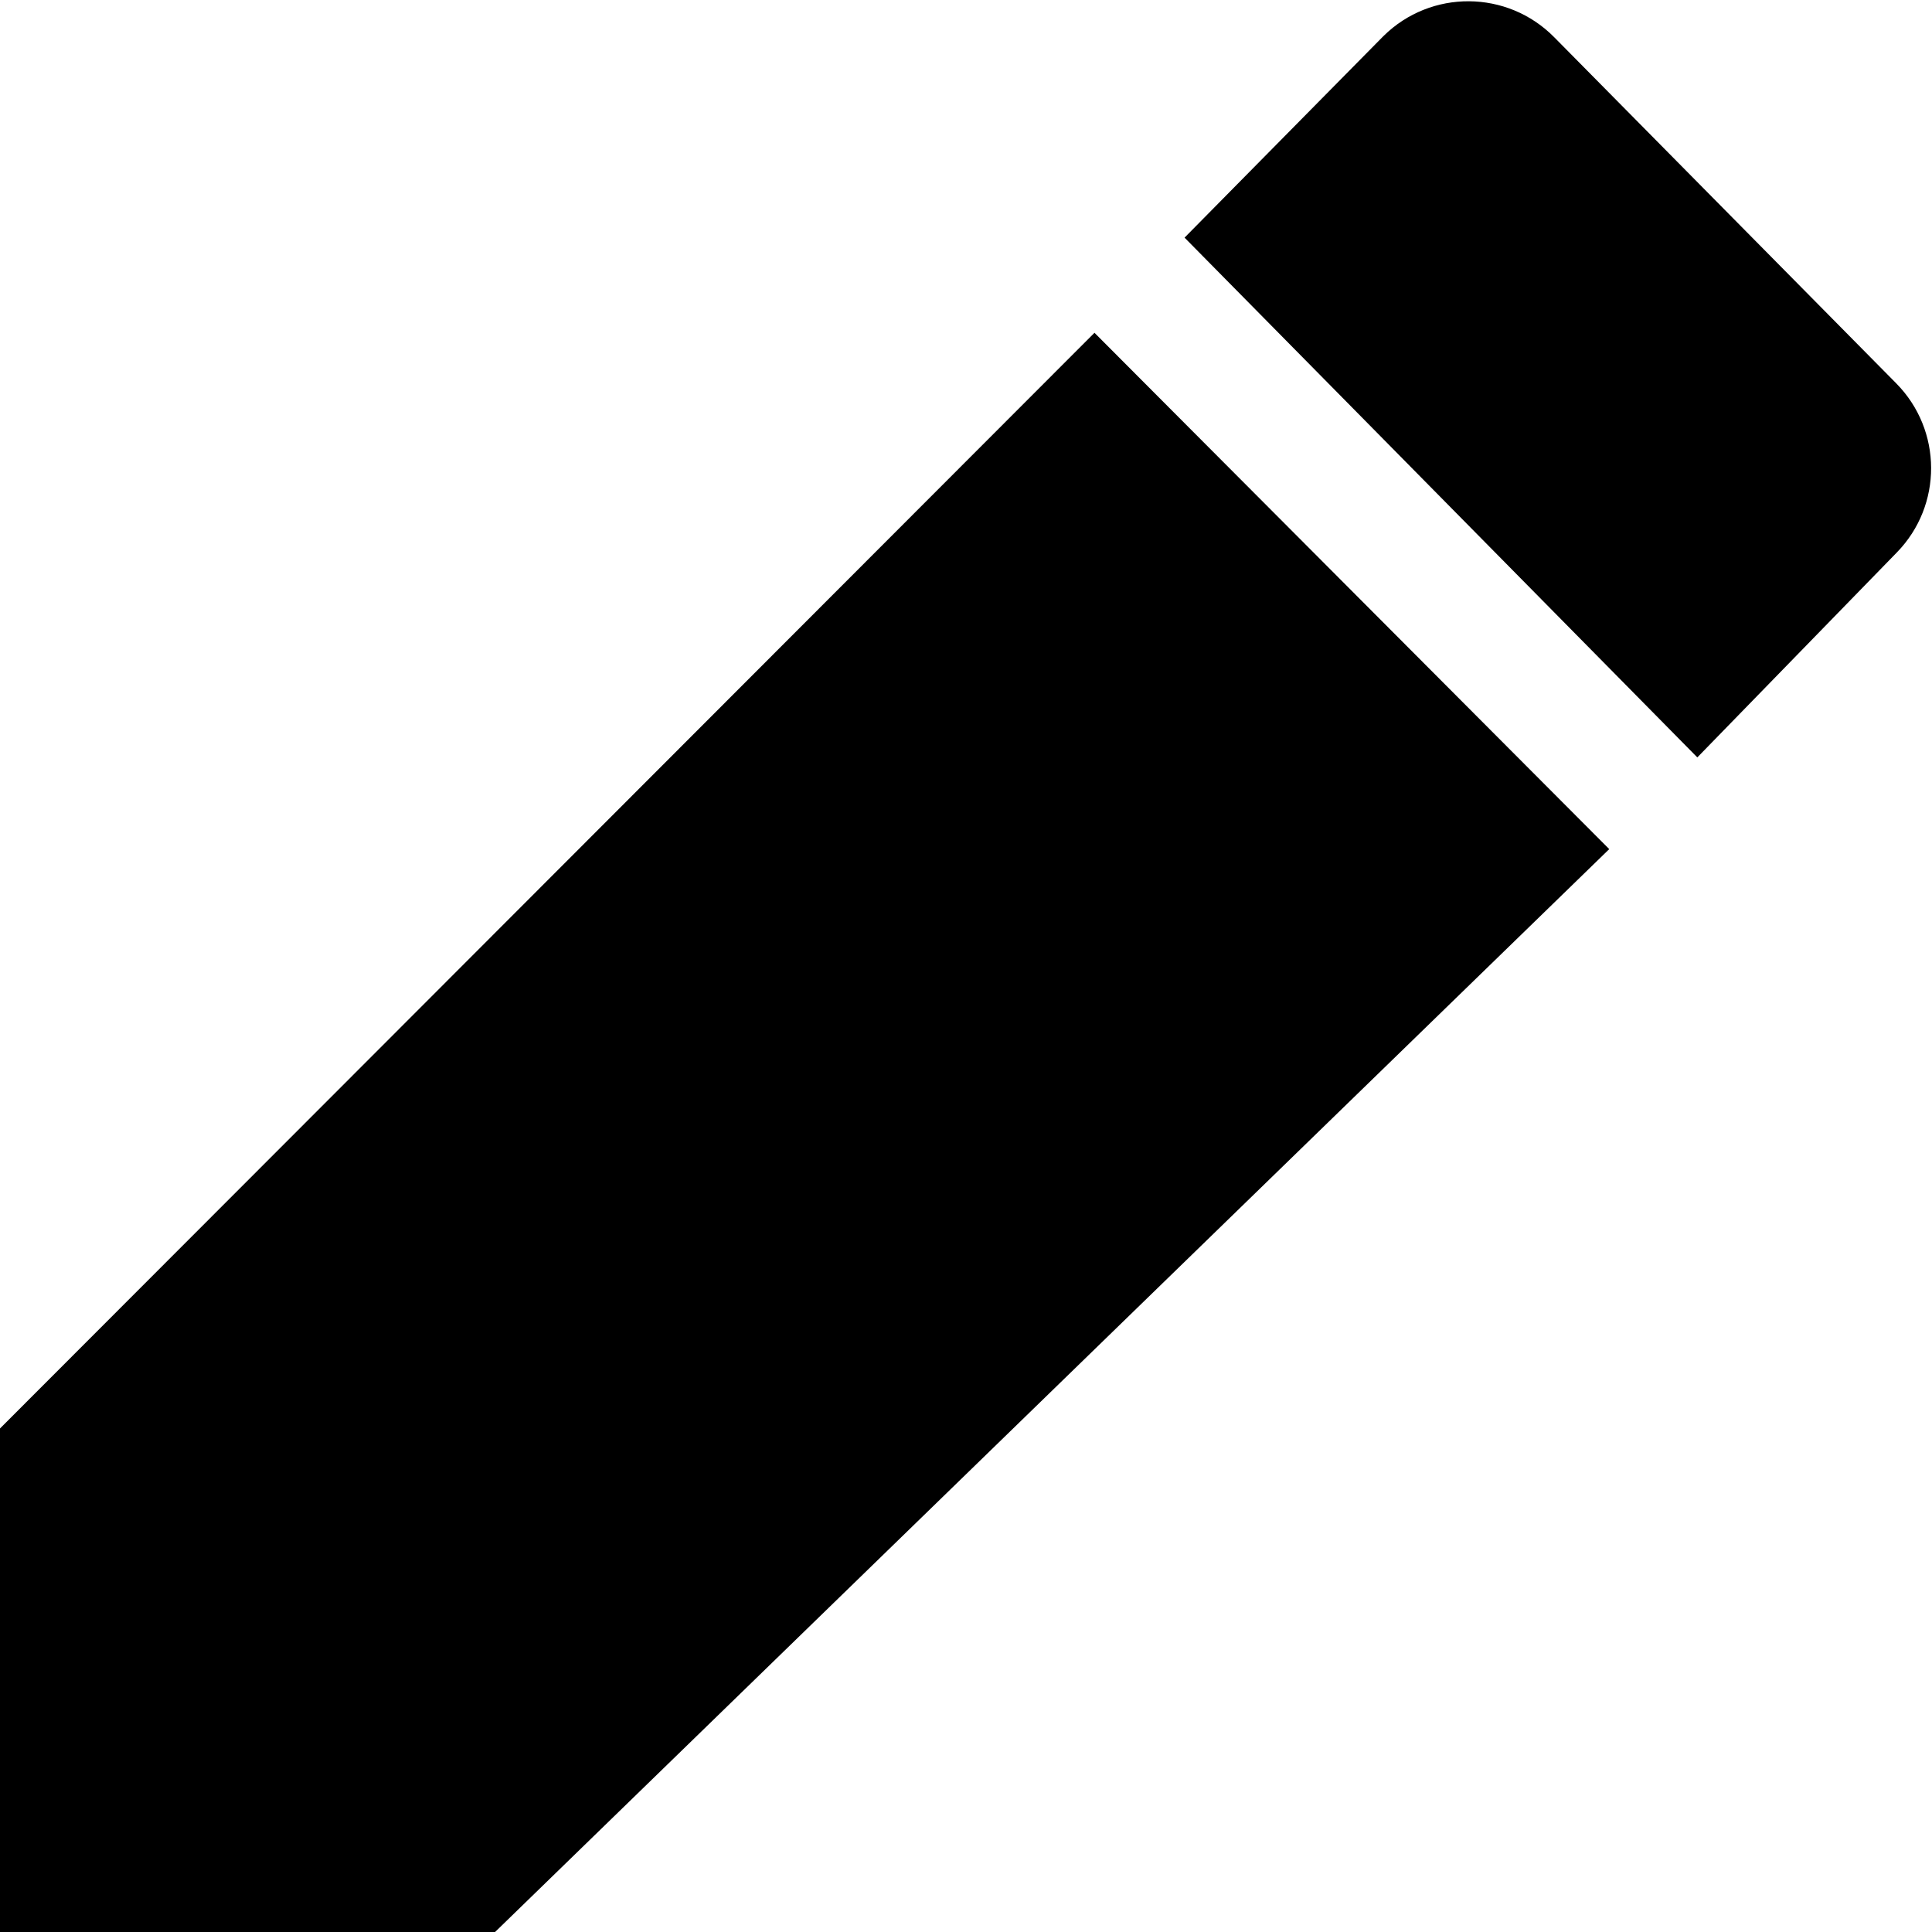
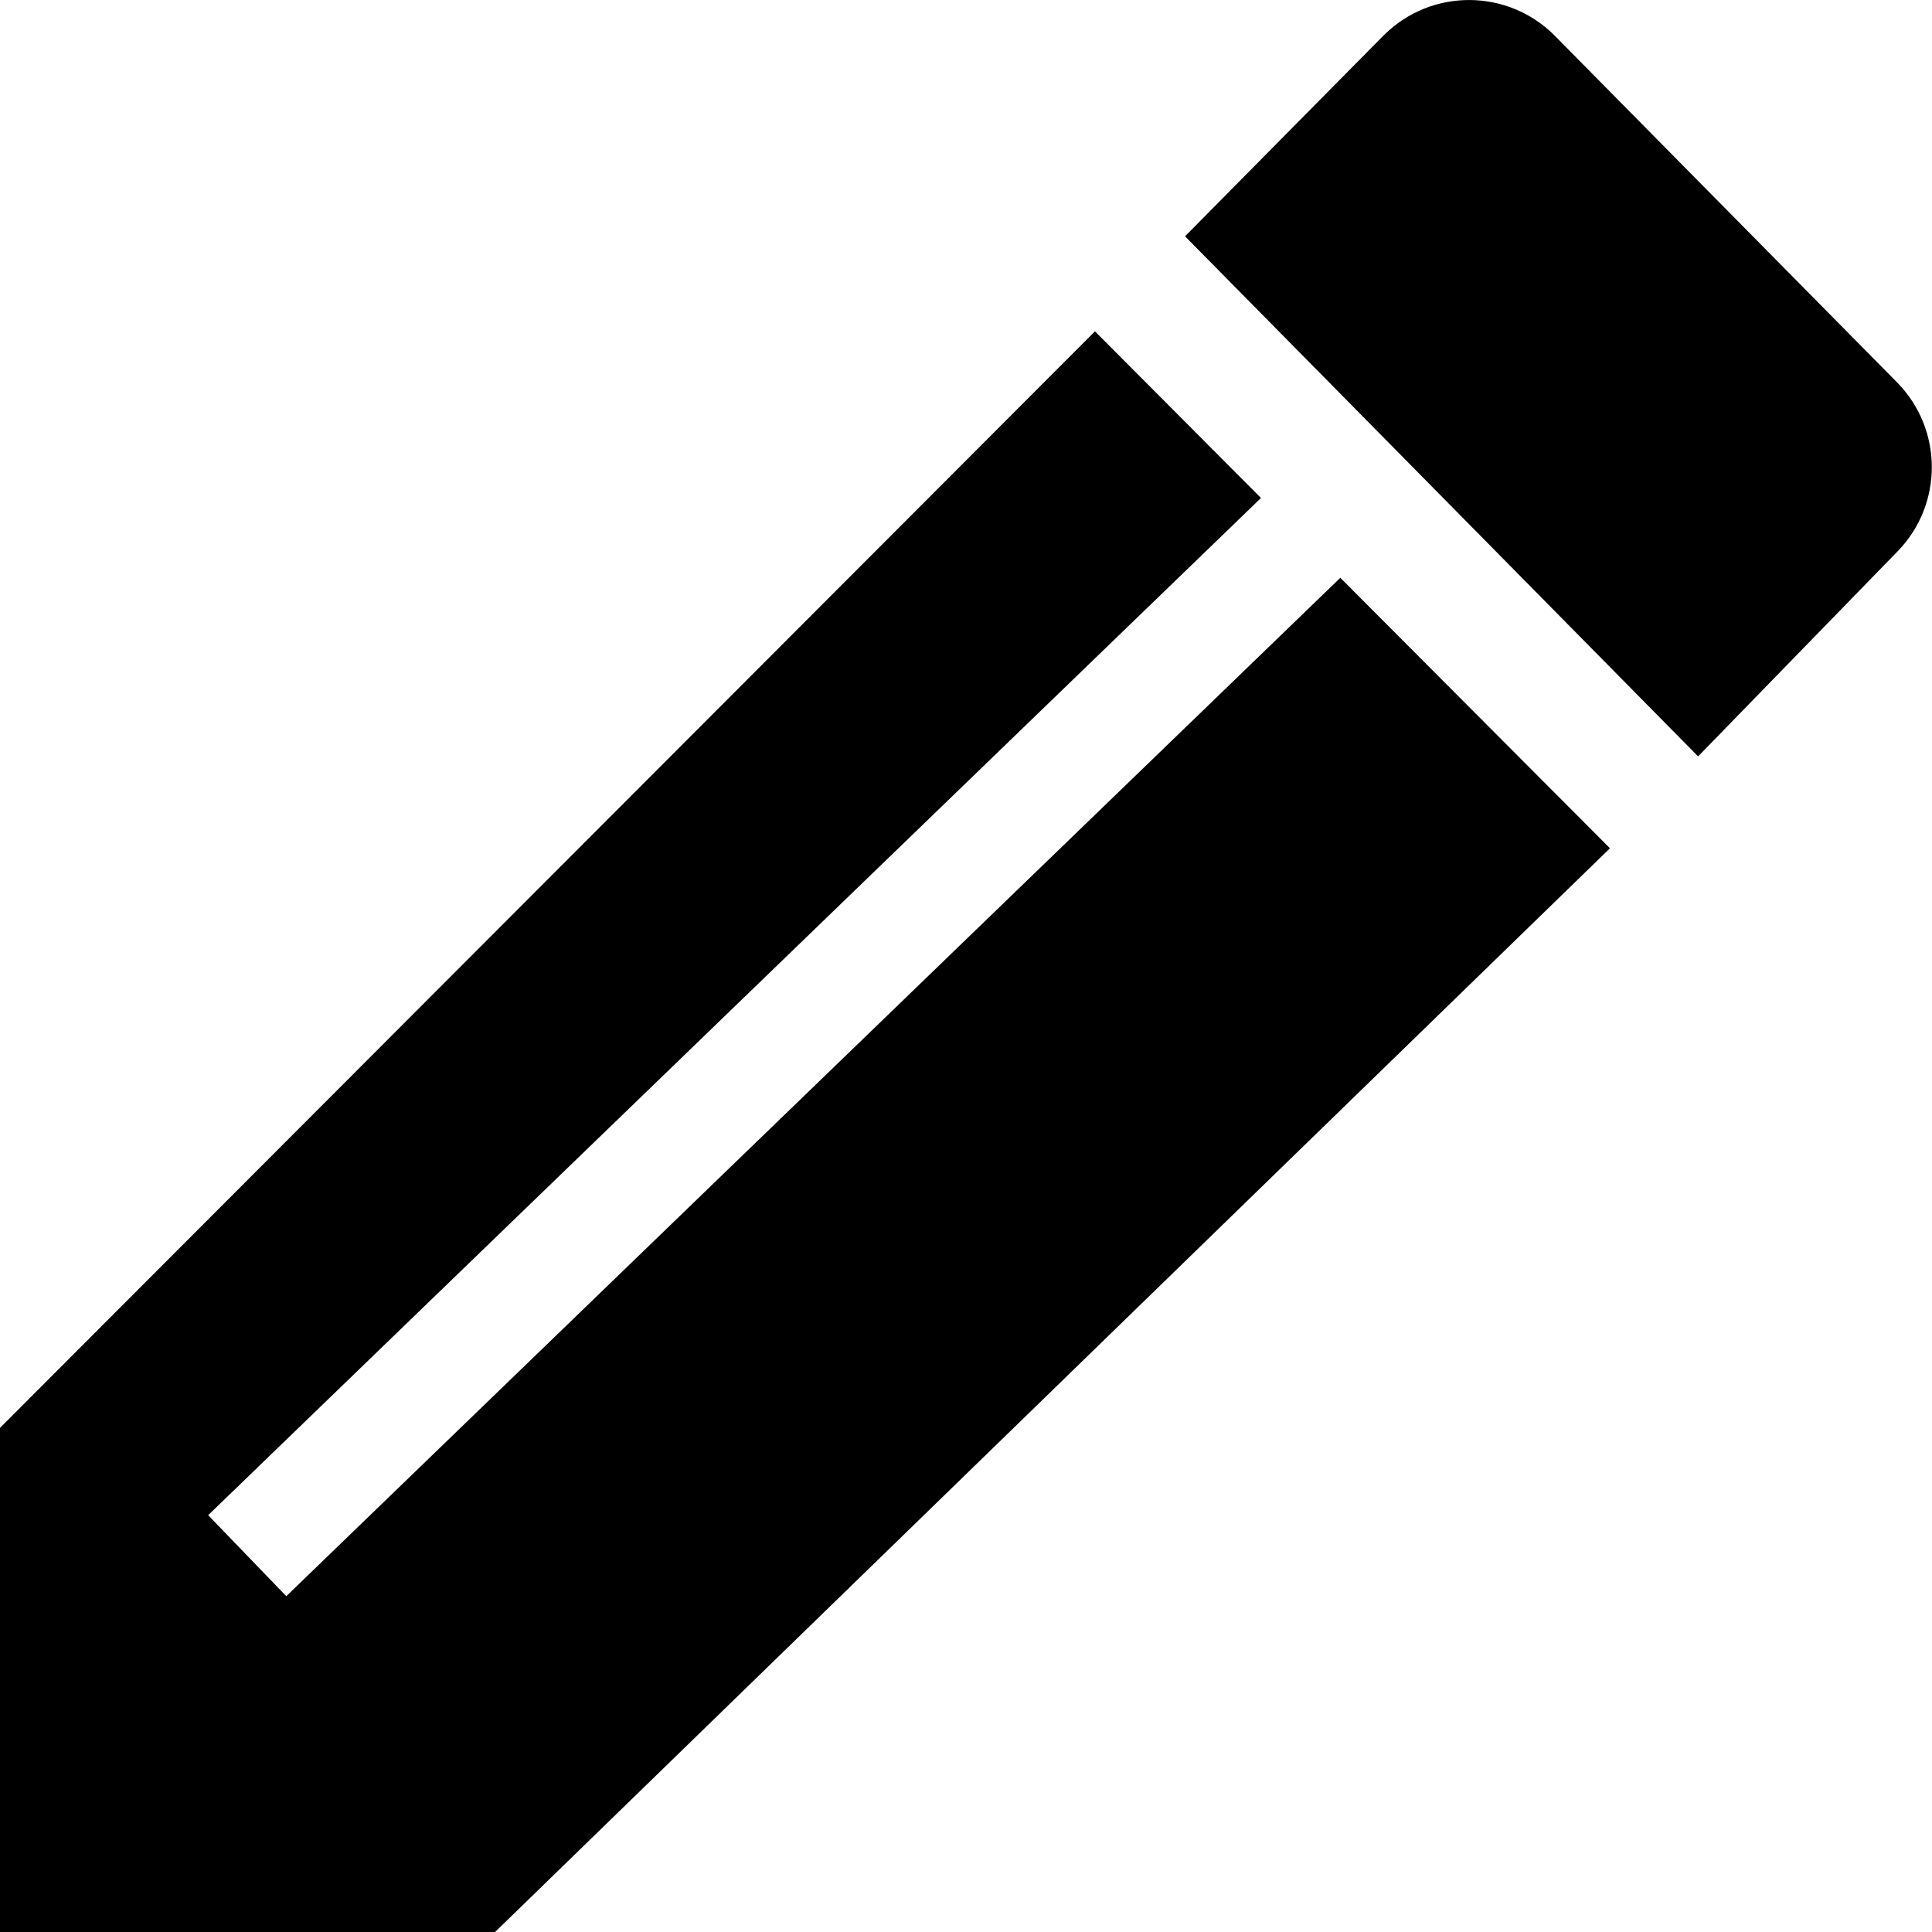
<svg xmlns="http://www.w3.org/2000/svg" id="icon-edit" viewBox="0 0 16 16">
-   <path d="M14.056 6.272L9.81 1.968l1.638-1.66.01-.01c.392-.387 1.025-.383 1.413.01l2.833 2.867c.383.388.385 1.01.005 1.4l-1.652 1.697zM9.064 2.756l4.263 4.276L4.1 16H0v-4.17l9.064-9.074z" fill-rule="evenodd" />
+   <path d="M2.371 13.219l-.647-.671 8.719-8.424-1.375-1.38L0 11.825V16h4.1l9.233-8.975-2.233-2.24-8.729 8.434zM15.712 3.168L12.878.298a1 1 0 00-1.414-.01l-.01.01-1.64 1.659 4.249 4.307 1.654-1.7a1 1 0 00-.005-1.396z" fill-rule="nonzero" />
</svg>
